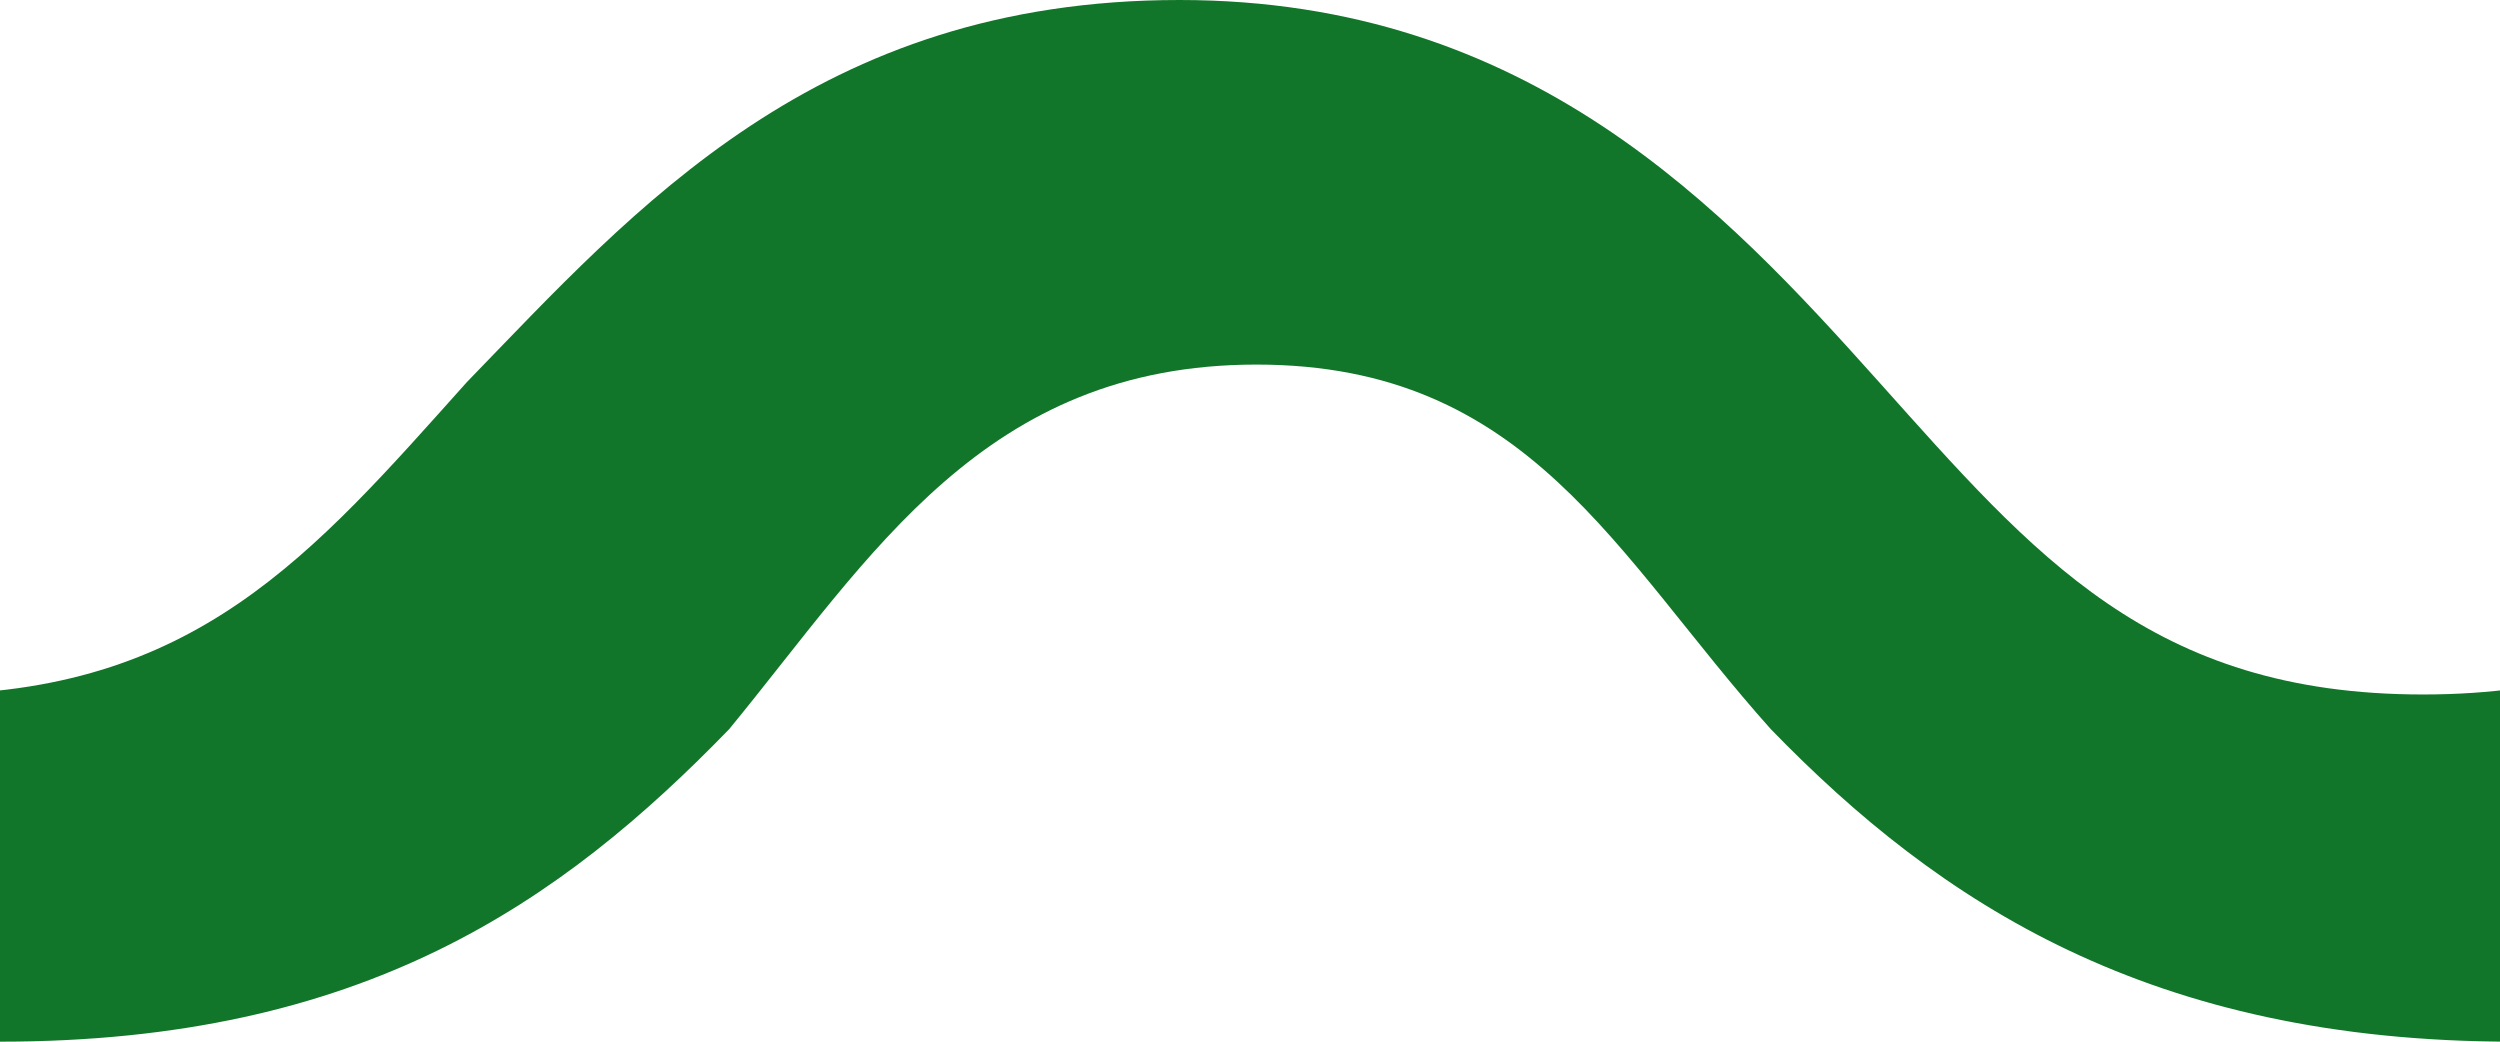
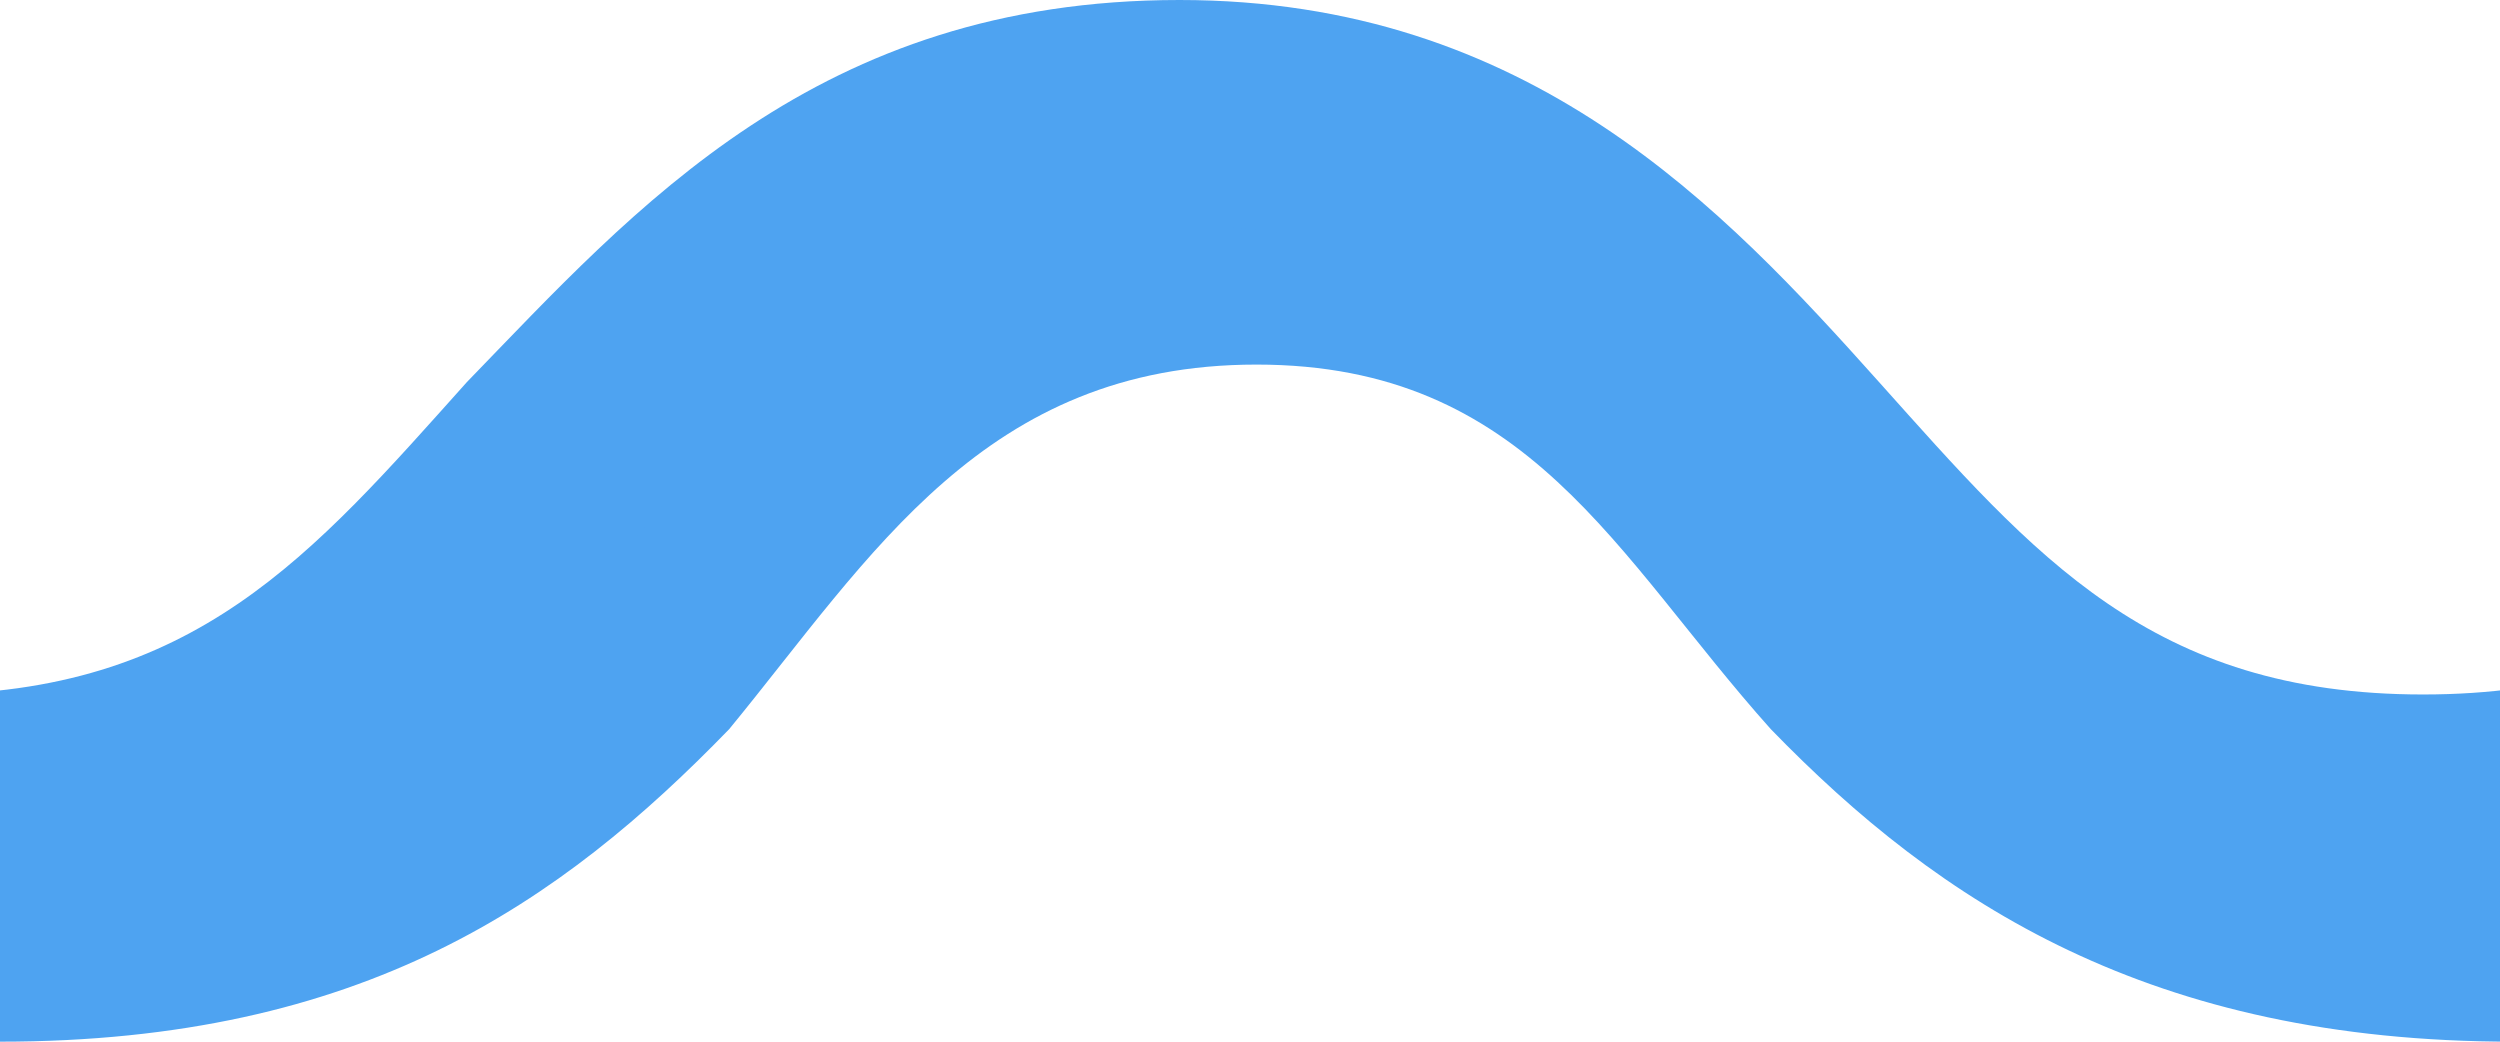
<svg xmlns="http://www.w3.org/2000/svg" width="24" height="10" viewBox="0 0 24 10" fill="none">
  <g clip-path="url(#clip0_598_593)">
-     <path d="M-6.839 6.333C-5.223 8 -3.482 10 2.28882e-05 10C3.482 10 5.383 8.667 7 7C8.368 5.333 9.451 3.5 12.062 3.5C14.674 3.5 15.508 5.333 17 7C18.617 8.667 20.642 10 24.124 10C27.606 10 29.347 8 30.964 6.333L29.223 4.833C27.855 6.5 26.611 7.833 24 7.833C21.389 7.833 20.27 6.5 18.777 4.833C17.285 3.167 15.42 1.167 12.062 1.167C8.58 1.167 6.839 3.167 5.223 4.833C3.731 6.5 2.611 7.833 2.28882e-05 7.833C-2.611 7.833 -3.731 6.5 -5.223 4.833L-6.839 6.333Z" fill="#12762A" />
-     <path d="M-7.579 5.167C-5.962 6.833 -4.221 8.833 -0.739 8.833C2.742 8.833 4.483 6.833 6.1 5.167C7.468 3.5 8.711 2.167 11.323 2.167C13.934 2.167 15.053 3.5 16.546 5.167C18.162 6.833 19.903 8.833 23.385 8.833C26.867 8.833 28.608 6.833 30.224 5.167L28.483 3.667C27.115 5.333 25.872 6.667 23.261 6.667C20.649 6.667 19.53 5.333 18.038 3.667C16.546 2 14.68 0 11.323 0C7.841 0 6.1 2 4.483 3.667C2.991 5.333 1.872 6.667 -0.739 6.667C-3.351 6.667 -4.47 5.333 -5.962 3.667L-7.579 5.167Z" fill="#12762A" />
+     <path d="M-6.839 6.333C-5.223 8 -3.482 10 2.28882e-05 10C3.482 10 5.383 8.667 7 7C8.368 5.333 9.451 3.5 12.062 3.5C14.674 3.5 15.508 5.333 17 7C18.617 8.667 20.642 10 24.124 10C27.606 10 29.347 8 30.964 6.333L29.223 4.833C27.855 6.5 26.611 7.833 24 7.833C21.389 7.833 20.27 6.5 18.777 4.833C17.285 3.167 15.42 1.167 12.062 1.167C8.58 1.167 6.839 3.167 5.223 4.833C3.731 6.5 2.611 7.833 2.28882e-05 7.833C-2.611 7.833 -3.731 6.5 -5.223 4.833L-6.839 6.333Z" fill="#4EA3F1" />
+     <path d="M-7.579 5.167C-5.962 6.833 -4.221 8.833 -0.739 8.833C2.742 8.833 4.483 6.833 6.1 5.167C7.468 3.5 8.711 2.167 11.323 2.167C13.934 2.167 15.053 3.5 16.546 5.167C18.162 6.833 19.903 8.833 23.385 8.833C26.867 8.833 28.608 6.833 30.224 5.167L28.483 3.667C27.115 5.333 25.872 6.667 23.261 6.667C20.649 6.667 19.53 5.333 18.038 3.667C16.546 2 14.68 0 11.323 0C7.841 0 6.1 2 4.483 3.667C2.991 5.333 1.872 6.667 -0.739 6.667C-3.351 6.667 -4.47 5.333 -5.962 3.667L-7.579 5.167Z" fill="#4EA3F1" />
  </g>
  <defs>
    <clipPath id="clip0_598_593">
      <rect width="24" height="10" />
    </clipPath>
  </defs>
</svg>
